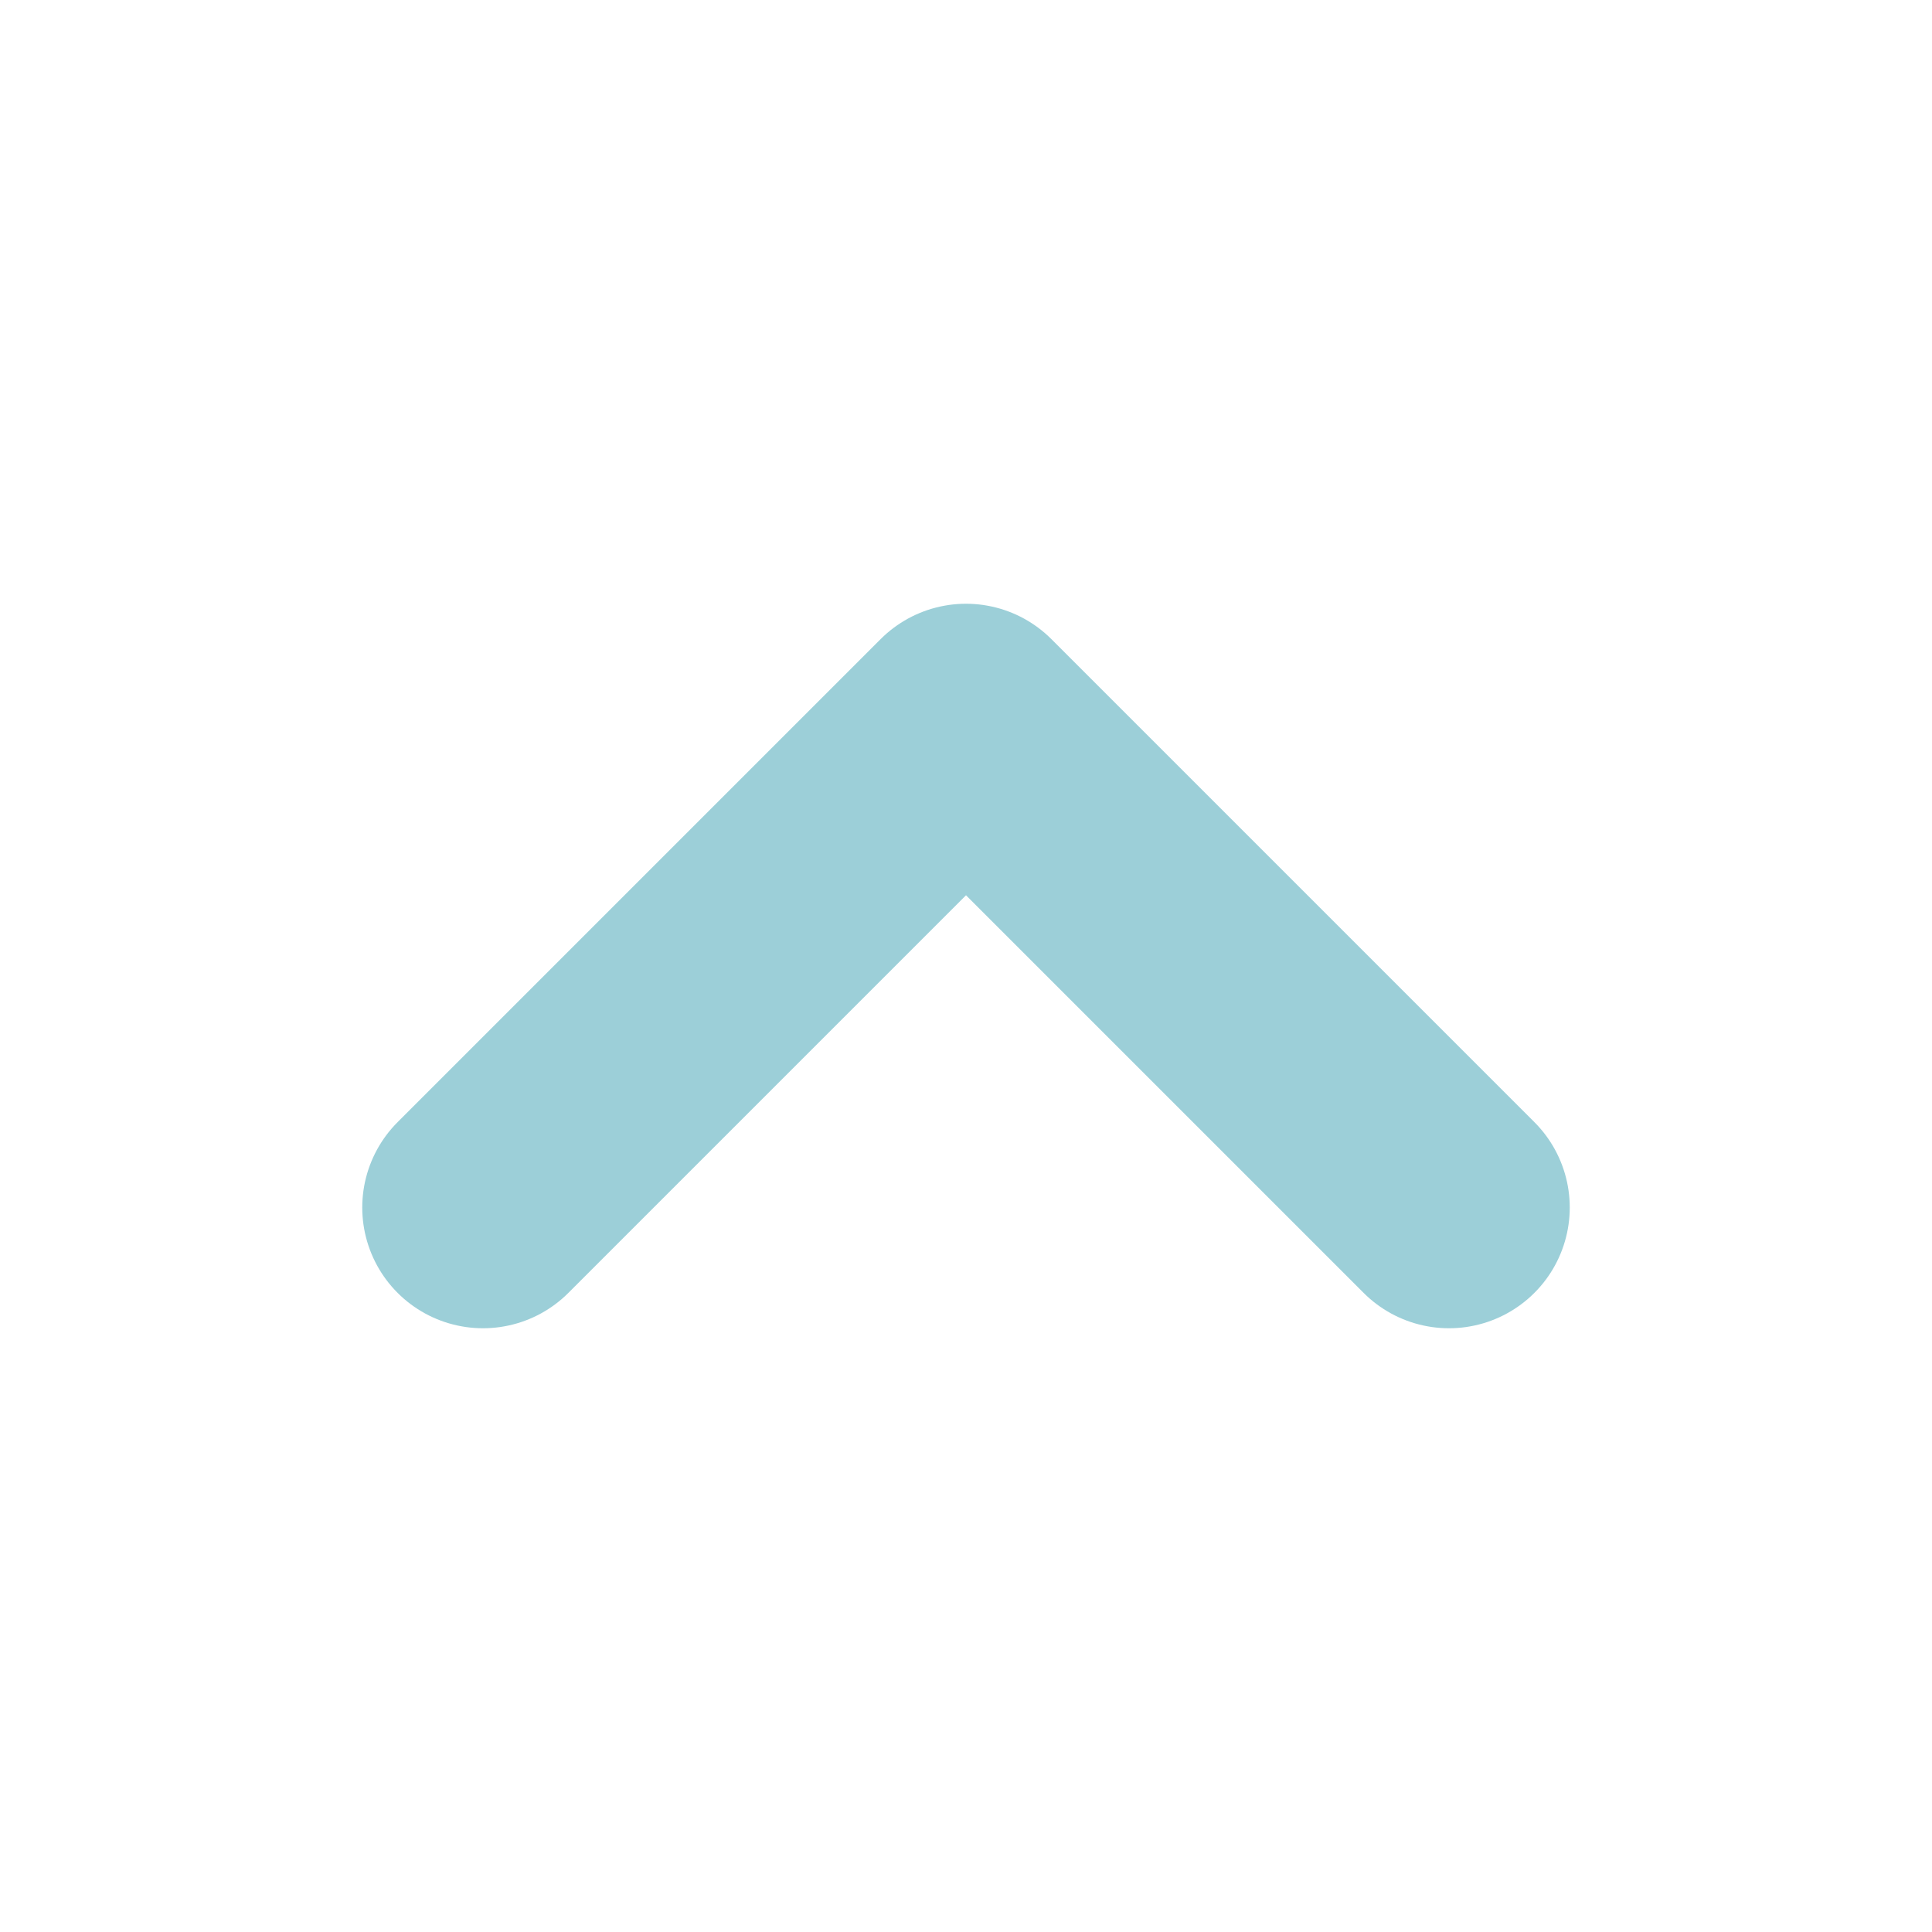
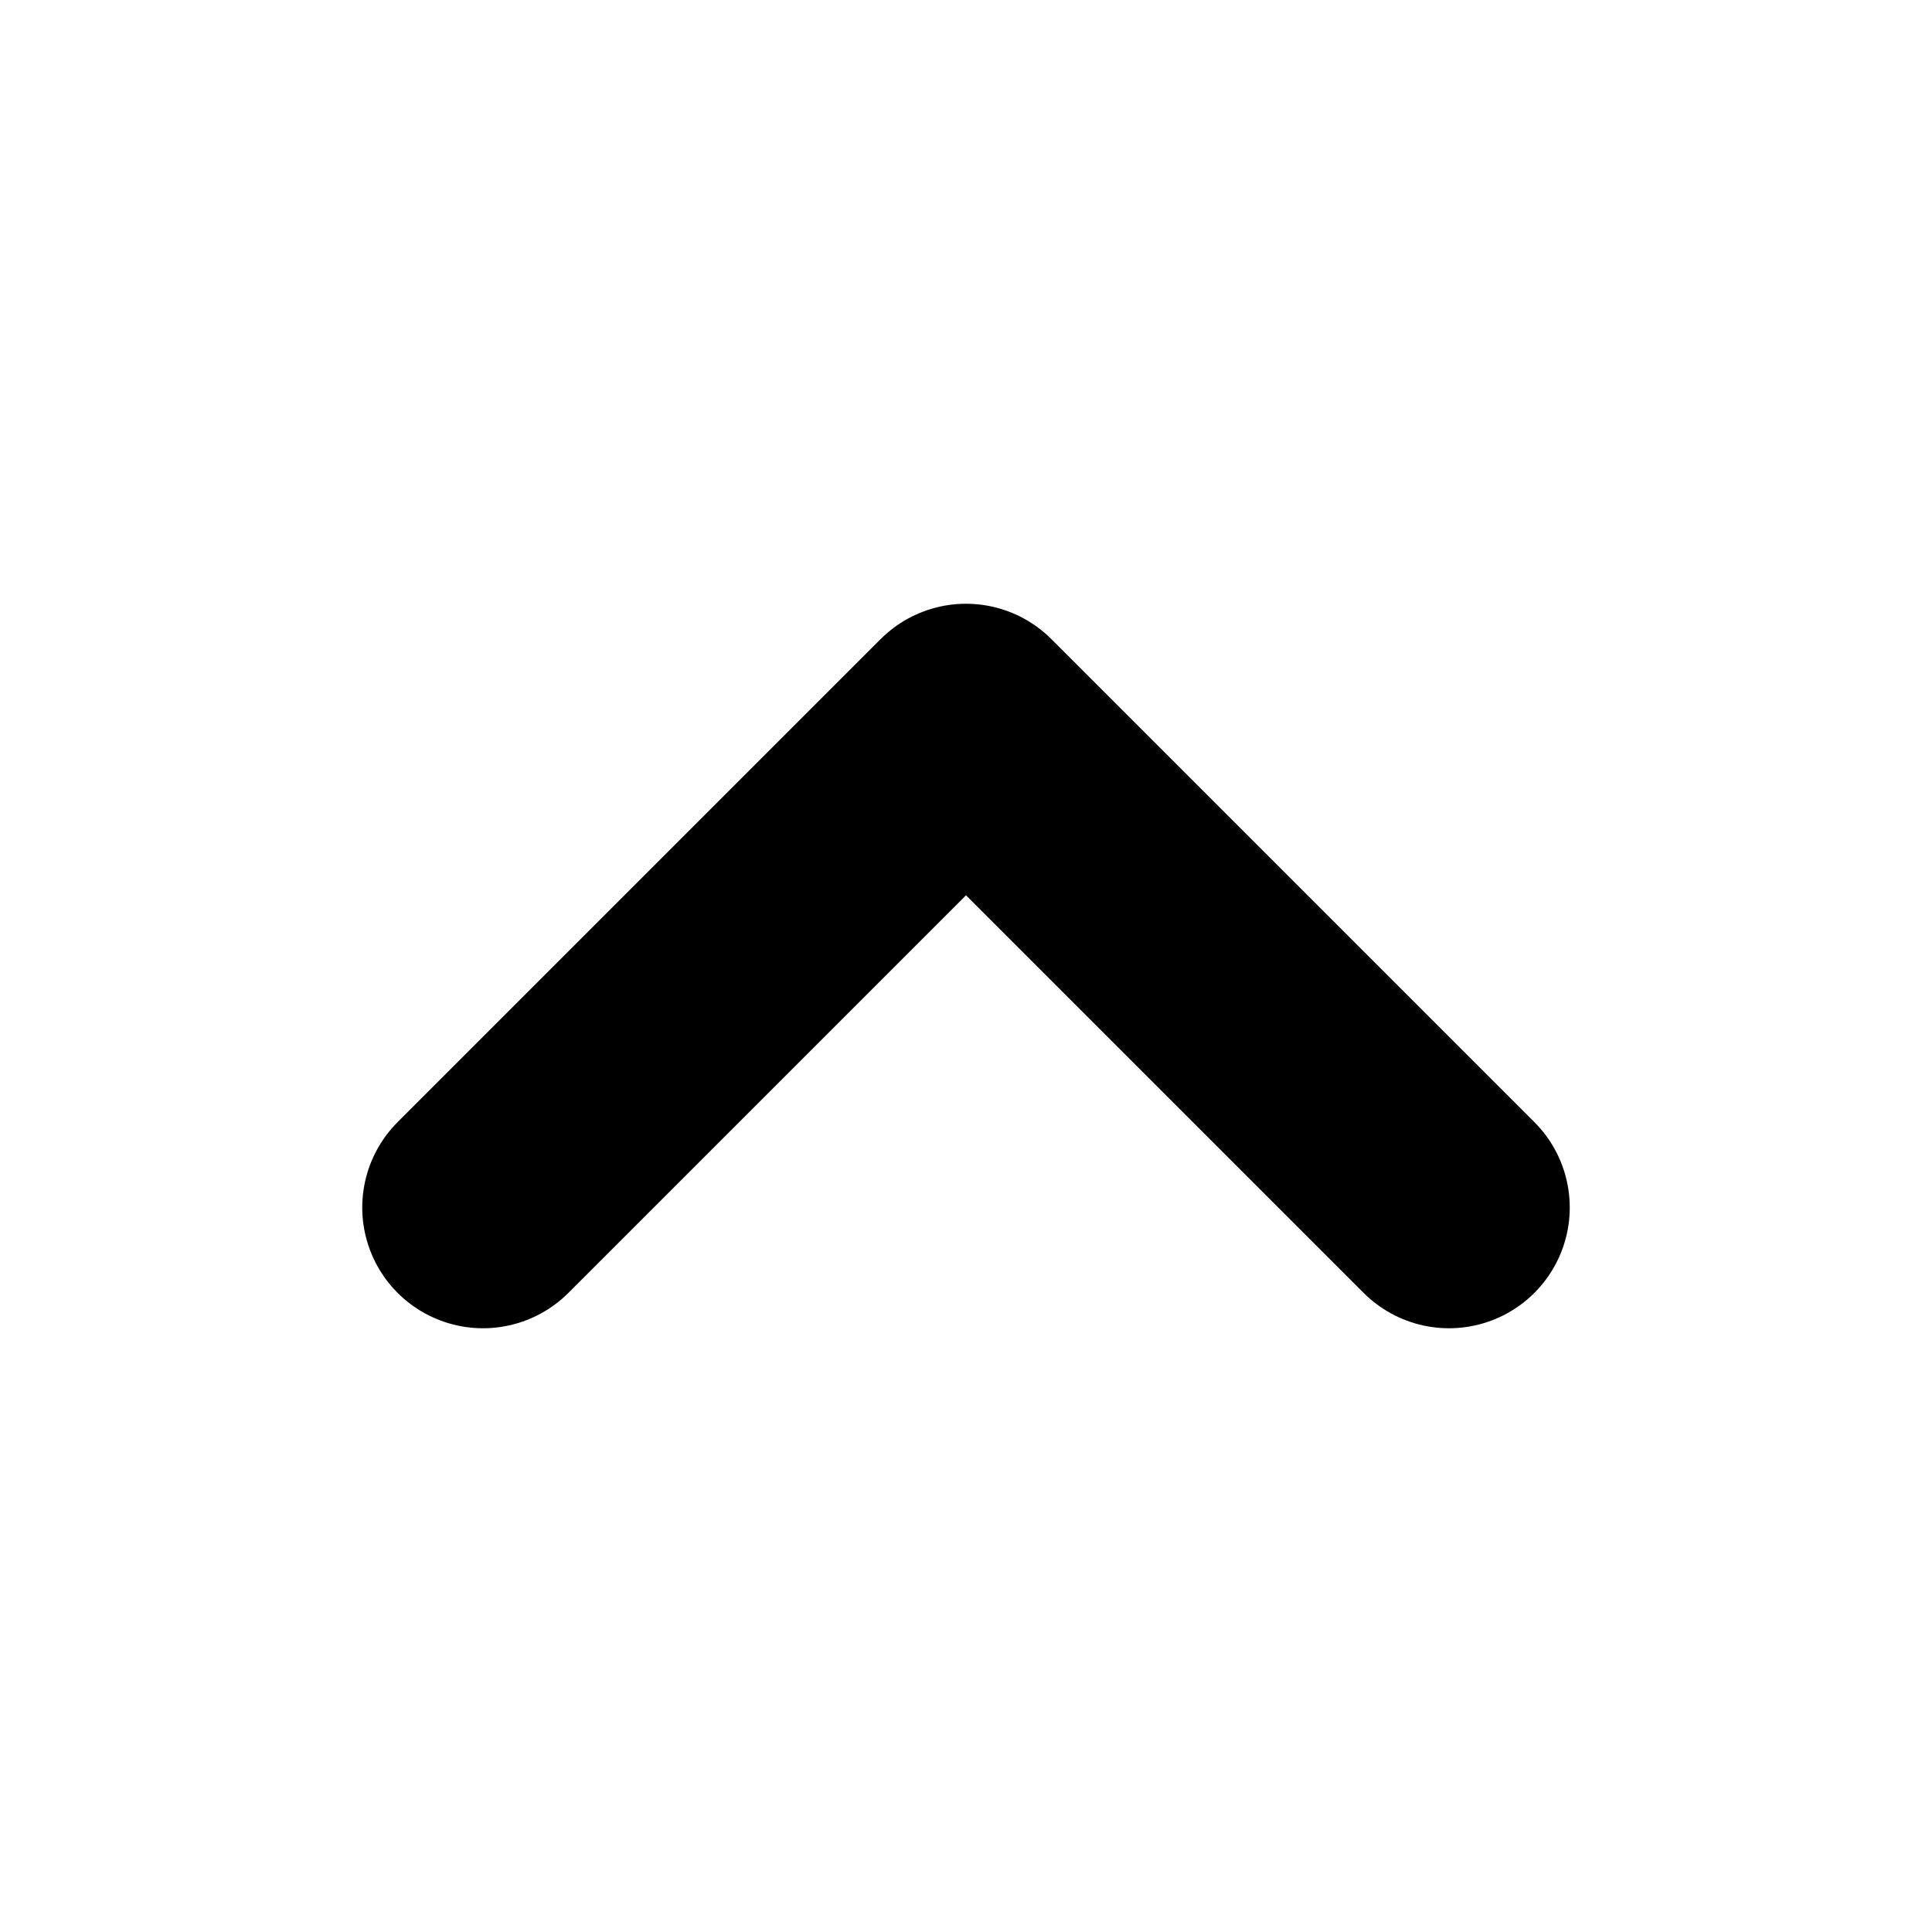
- <svg xmlns="http://www.w3.org/2000/svg" width="24" height="24" viewBox="0 0 24 24" fill="none" stroke="#9ccfd8" stroke-width="3" stroke-linecap="round" stroke-linejoin="round" class="lucide lucide-chevron-up-icon lucide-chevron-up">
+ <svg xmlns="http://www.w3.org/2000/svg" width="24" height="24" viewBox="0 0 24 24" fill="none" stroke="currentColor" stroke-width="3" stroke-linecap="round" stroke-linejoin="round" class="lucide lucide-chevron-up-icon lucide-chevron-up">
  <path d="m18 15-6-6-6 6" />
</svg>
